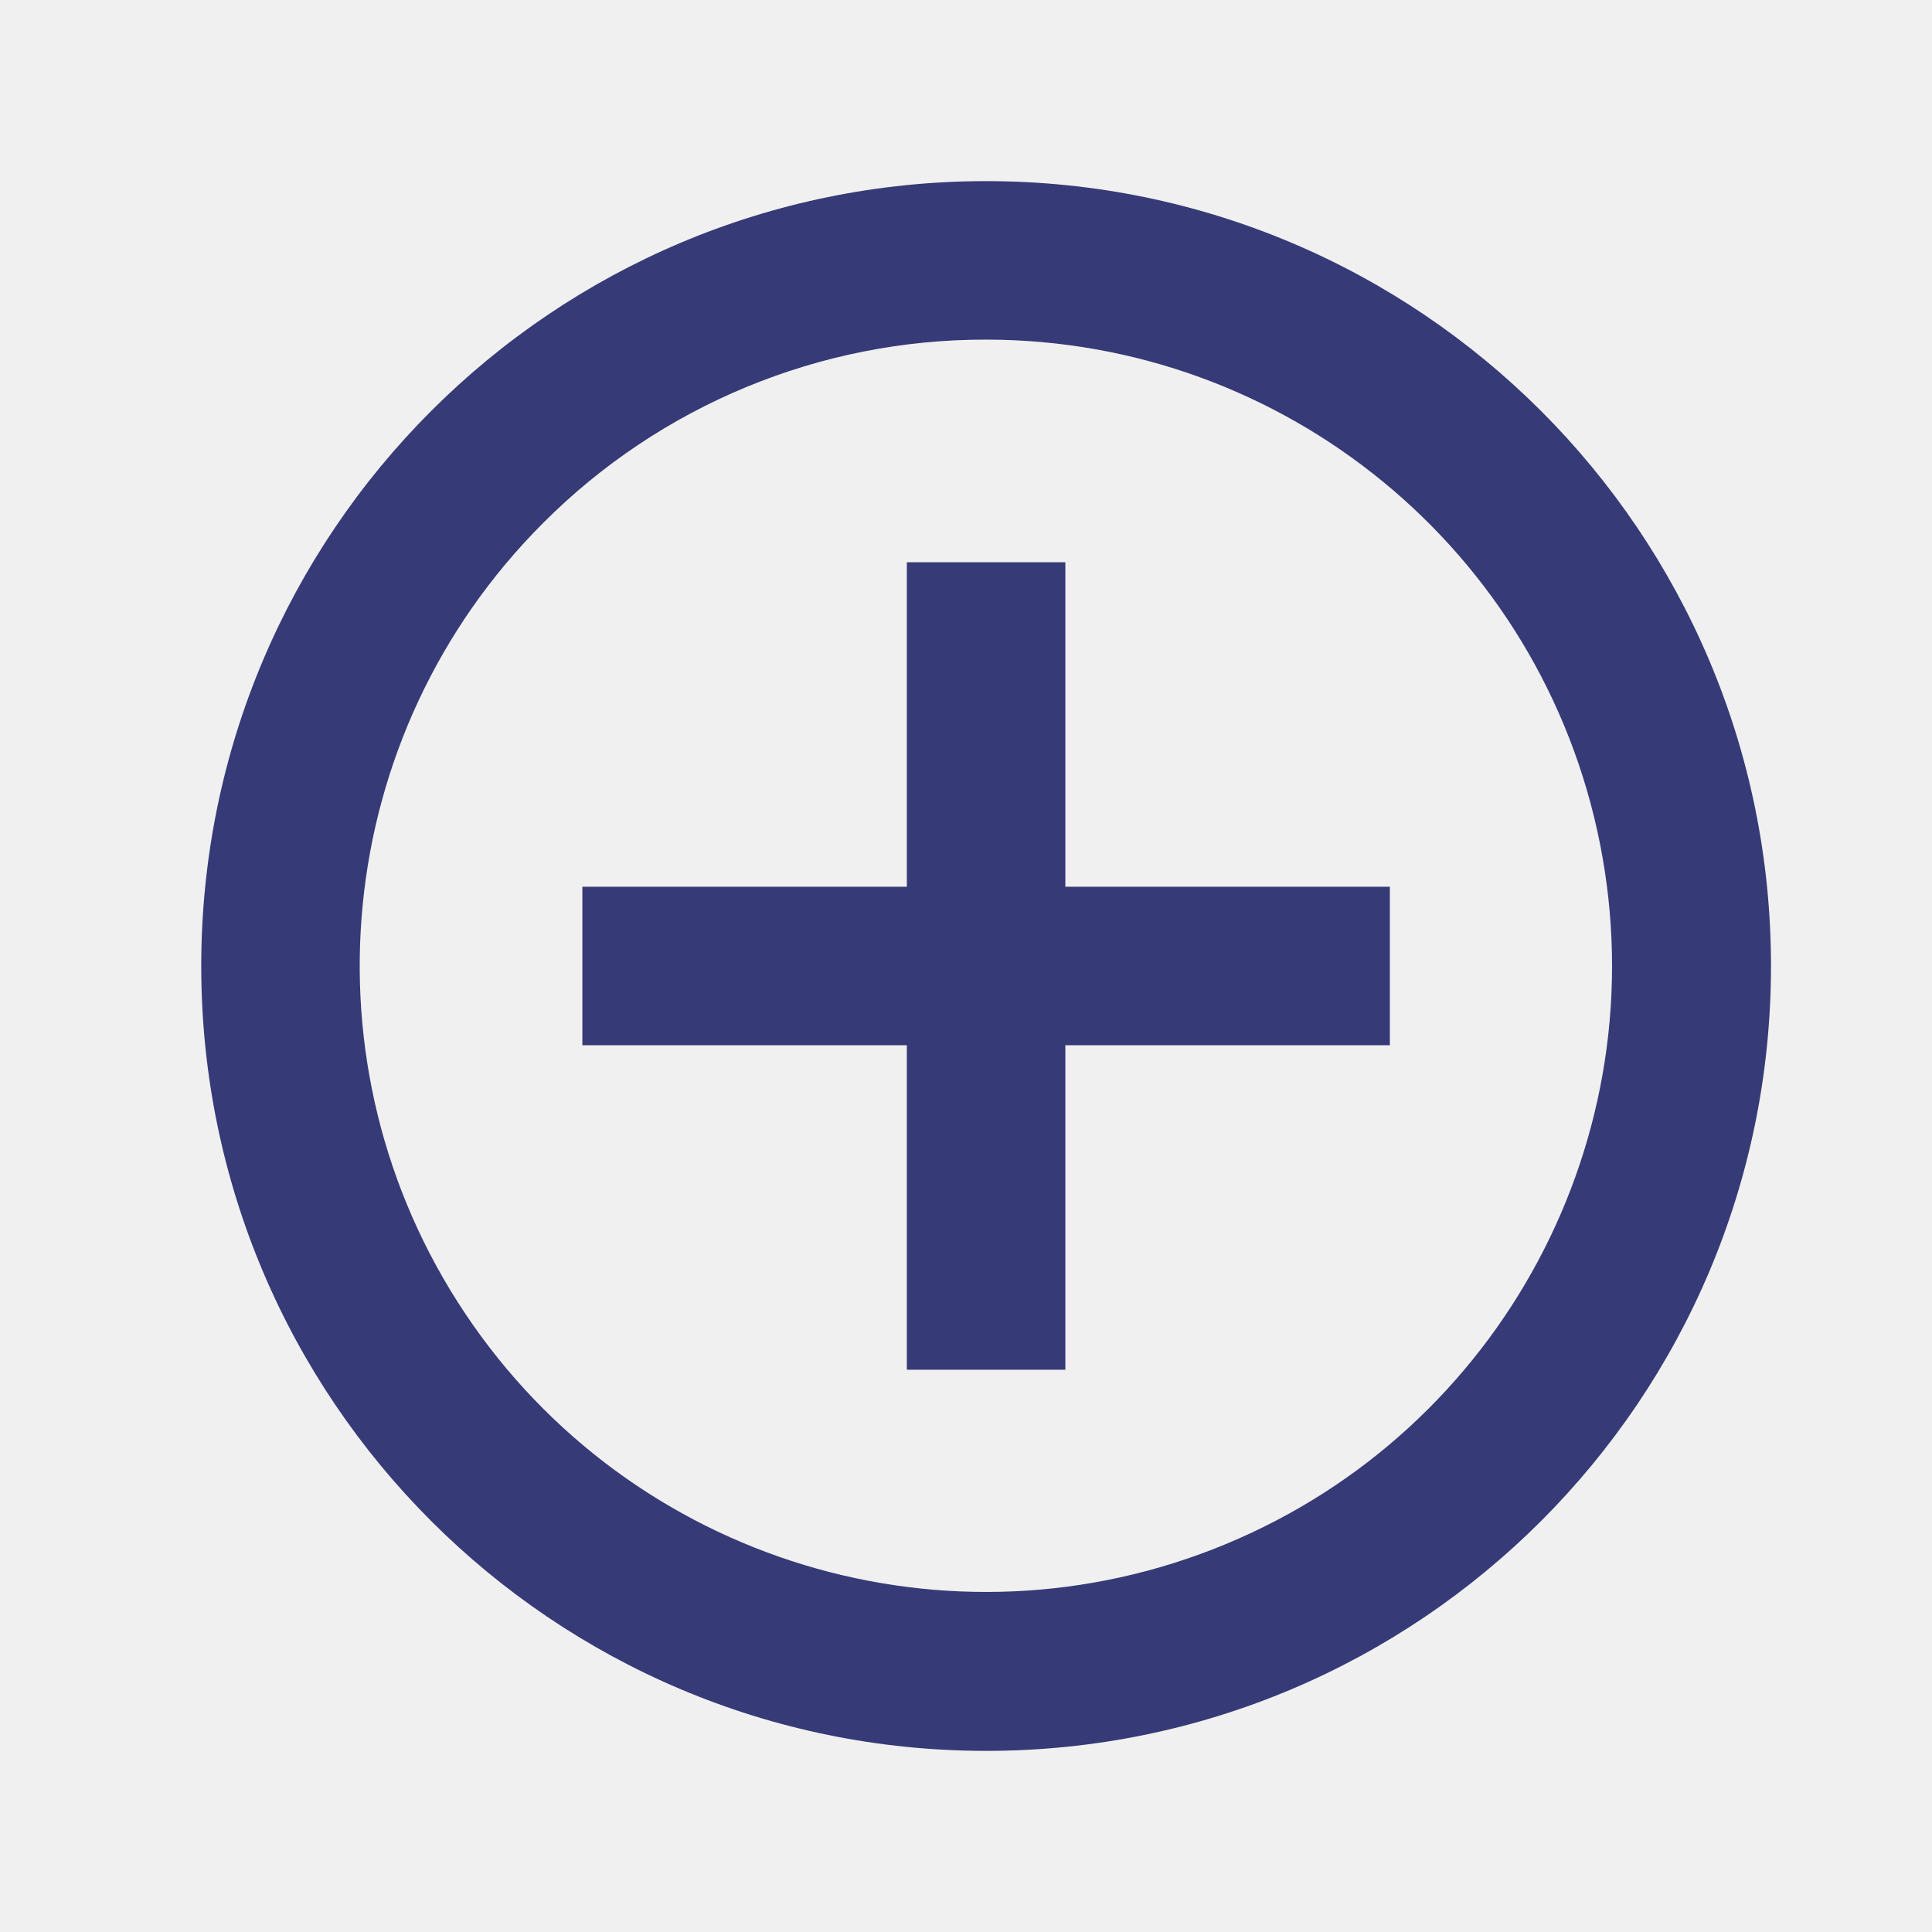
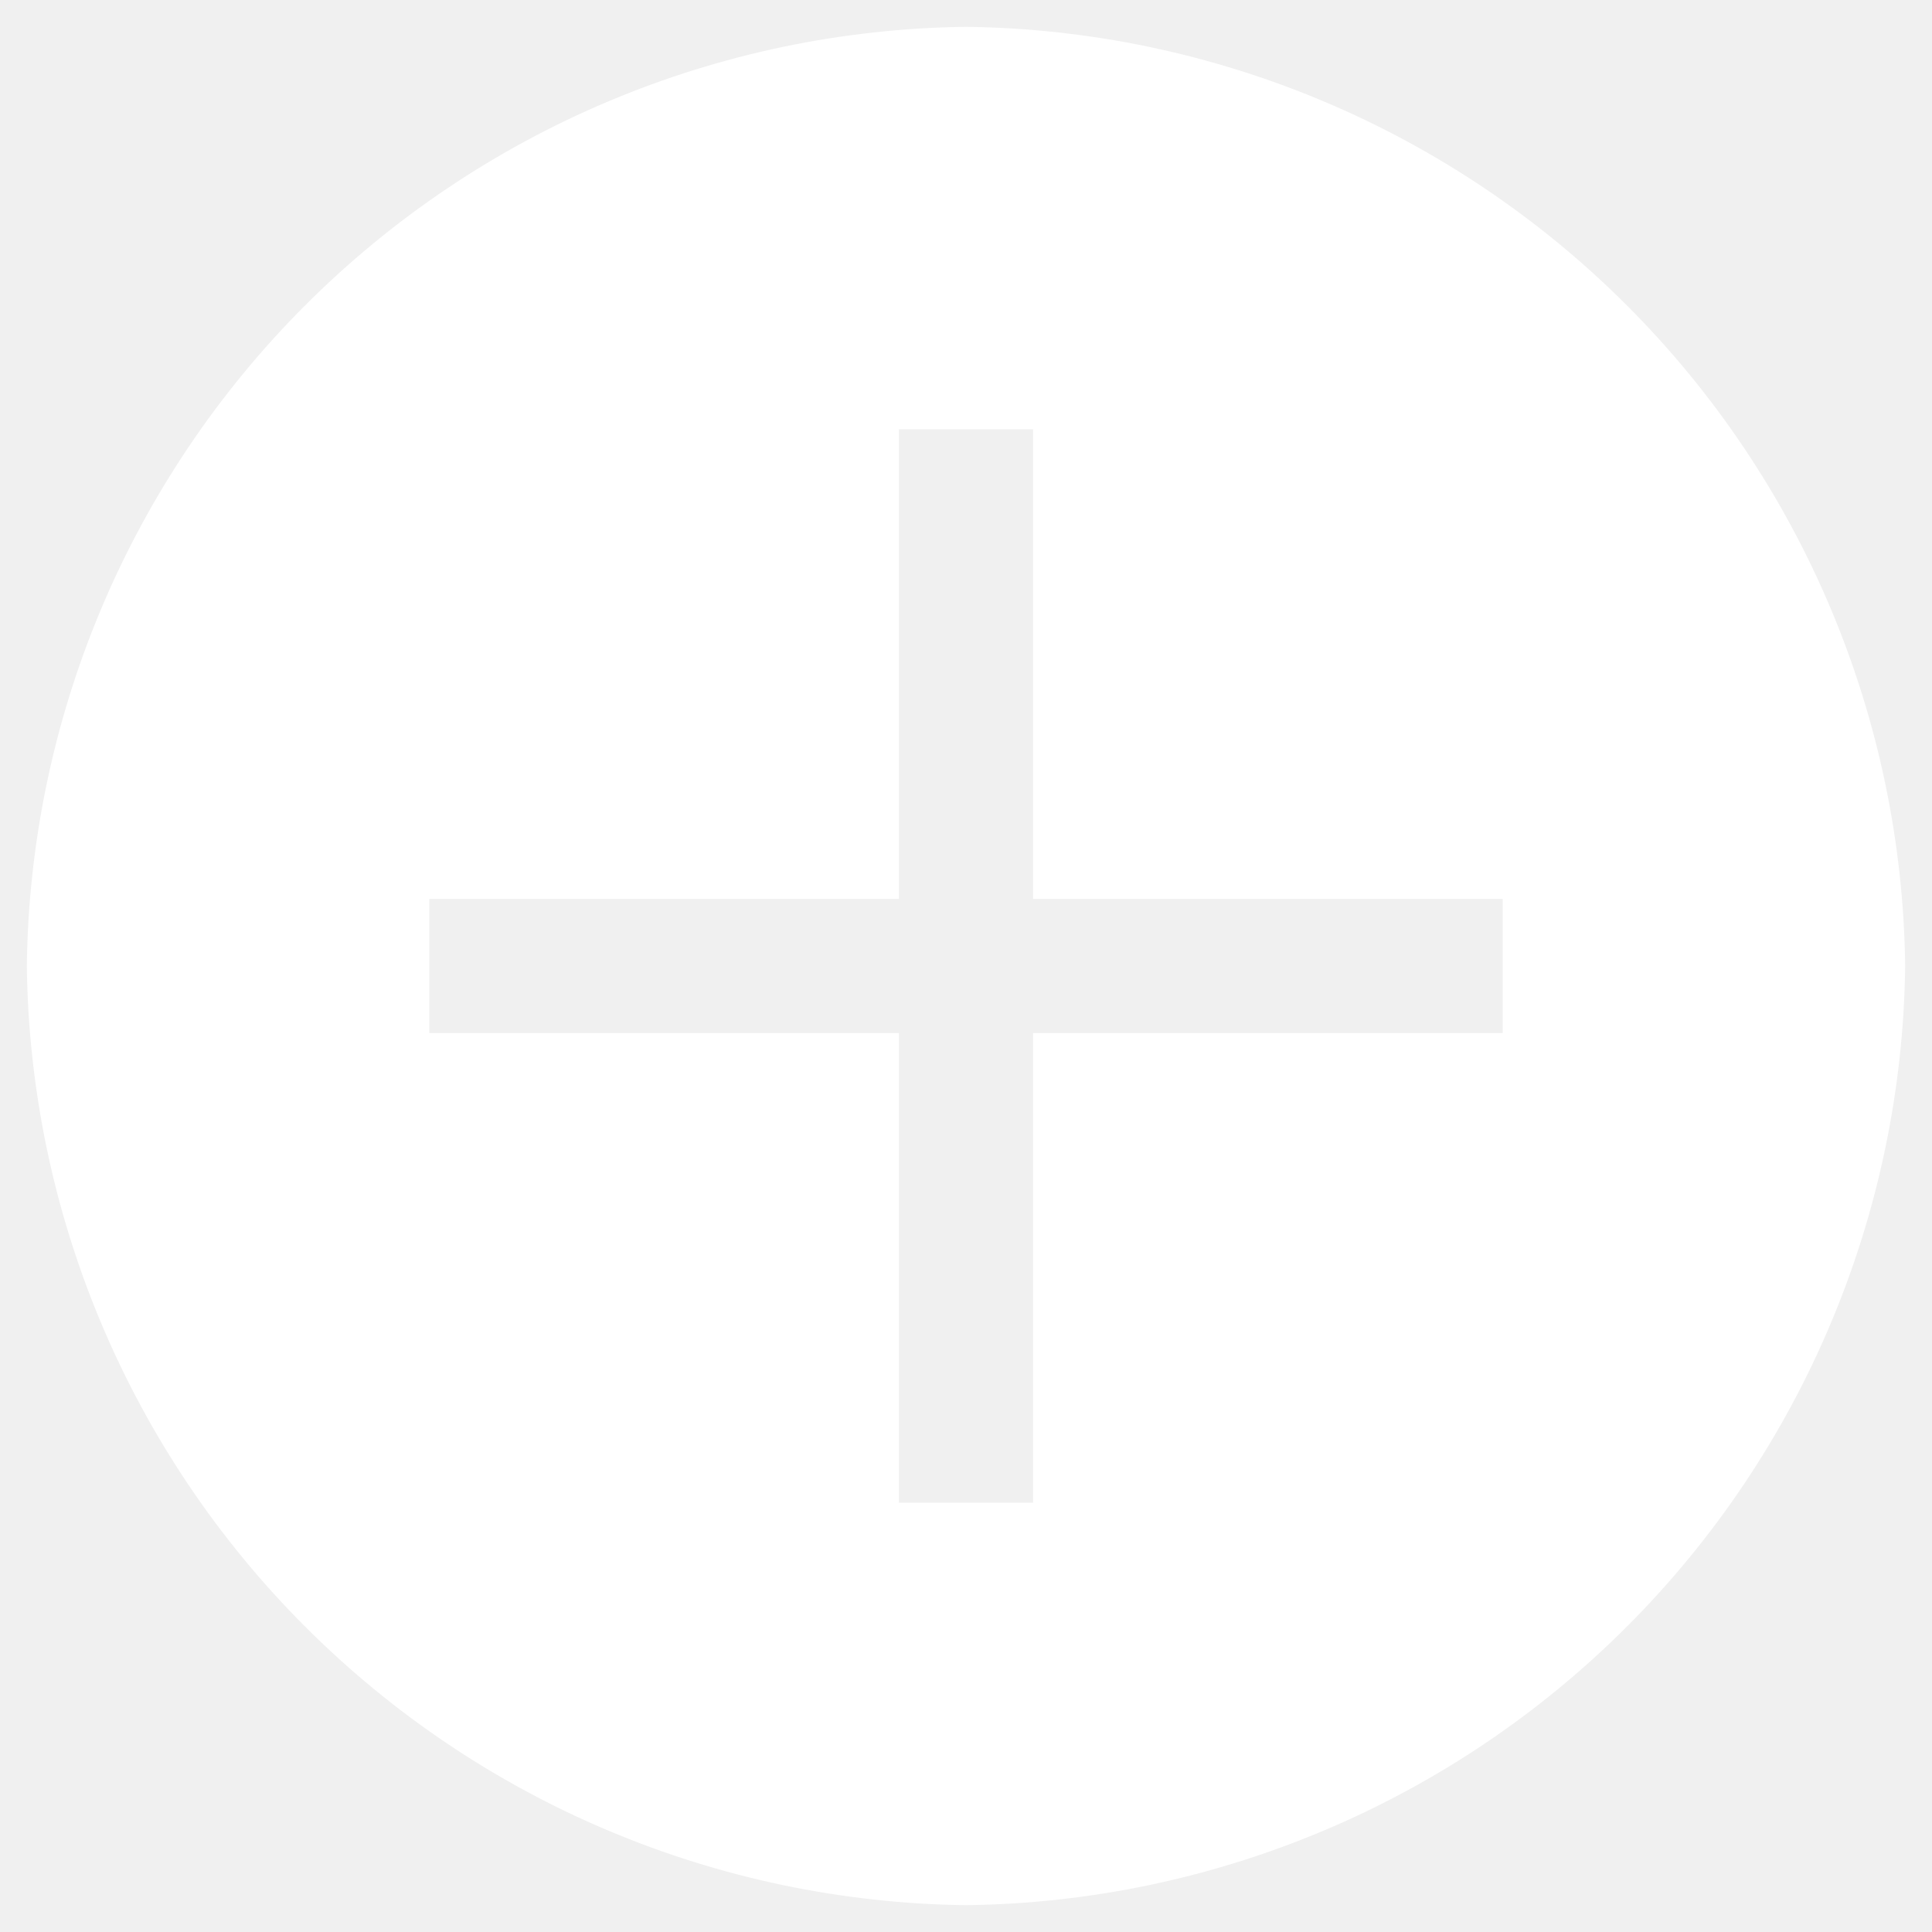
- <svg xmlns="http://www.w3.org/2000/svg" width="80" height="80" viewBox="0 0 80 80">
-   <g id="create_new_bot_ic" data-name="create new bot ic" transform="translate(-160 -208)">
-     <rect id="Rectangle_3259" data-name="Rectangle 3259" width="80" height="80" transform="translate(160 208)" fill="none" />
-     <g id="Icon_ionic-md-add-circle-outline" data-name="Icon ionic-md-add-circle-outline" transform="translate(168.333 215.5)">
-       <path id="Path_44269" data-name="Path 44269" d="M47.406,33.969H33.969V47.406H27.406V33.969H13.969V27.406H27.406V13.969h6.563V27.406H47.406Z" transform="translate(1.812 1.812)" fill="#363a77" />
-       <path id="Path_44270" data-name="Path 44270" d="M37,11.063a25.927,25.927,0,1,1-18.344,7.594A25.83,25.83,0,0,1,37,11.063M37,4.5A32.5,32.5,0,1,0,69.5,37,32.5,32.5,0,0,0,37,4.5Z" transform="translate(-4.5 -4.5)" fill="#363a77" />
-     </g>
-   </g>
+ <svg xmlns="http://www.w3.org/2000/svg" width="18" height="18" viewBox="0 0 18 18" fill="none">
+   <path d="M9 0.25C6.688 0.278 4.479 1.209 2.844 2.844C1.209 4.479 0.278 6.688 0.25 9C0.278 11.312 1.209 13.521 2.844 15.156C4.479 16.791 6.688 17.722 9 17.75C11.312 17.722 13.521 16.791 15.156 15.156C16.791 13.521 17.722 11.312 17.75 9C17.722 6.688 16.791 4.479 15.156 2.844C13.521 1.209 11.312 0.278 9 0.25ZM14 9.625H9.625V14H8.375V9.625H4V8.375H8.375V4H9.625V8.375H14V9.625Z" fill="white" />
</svg>
